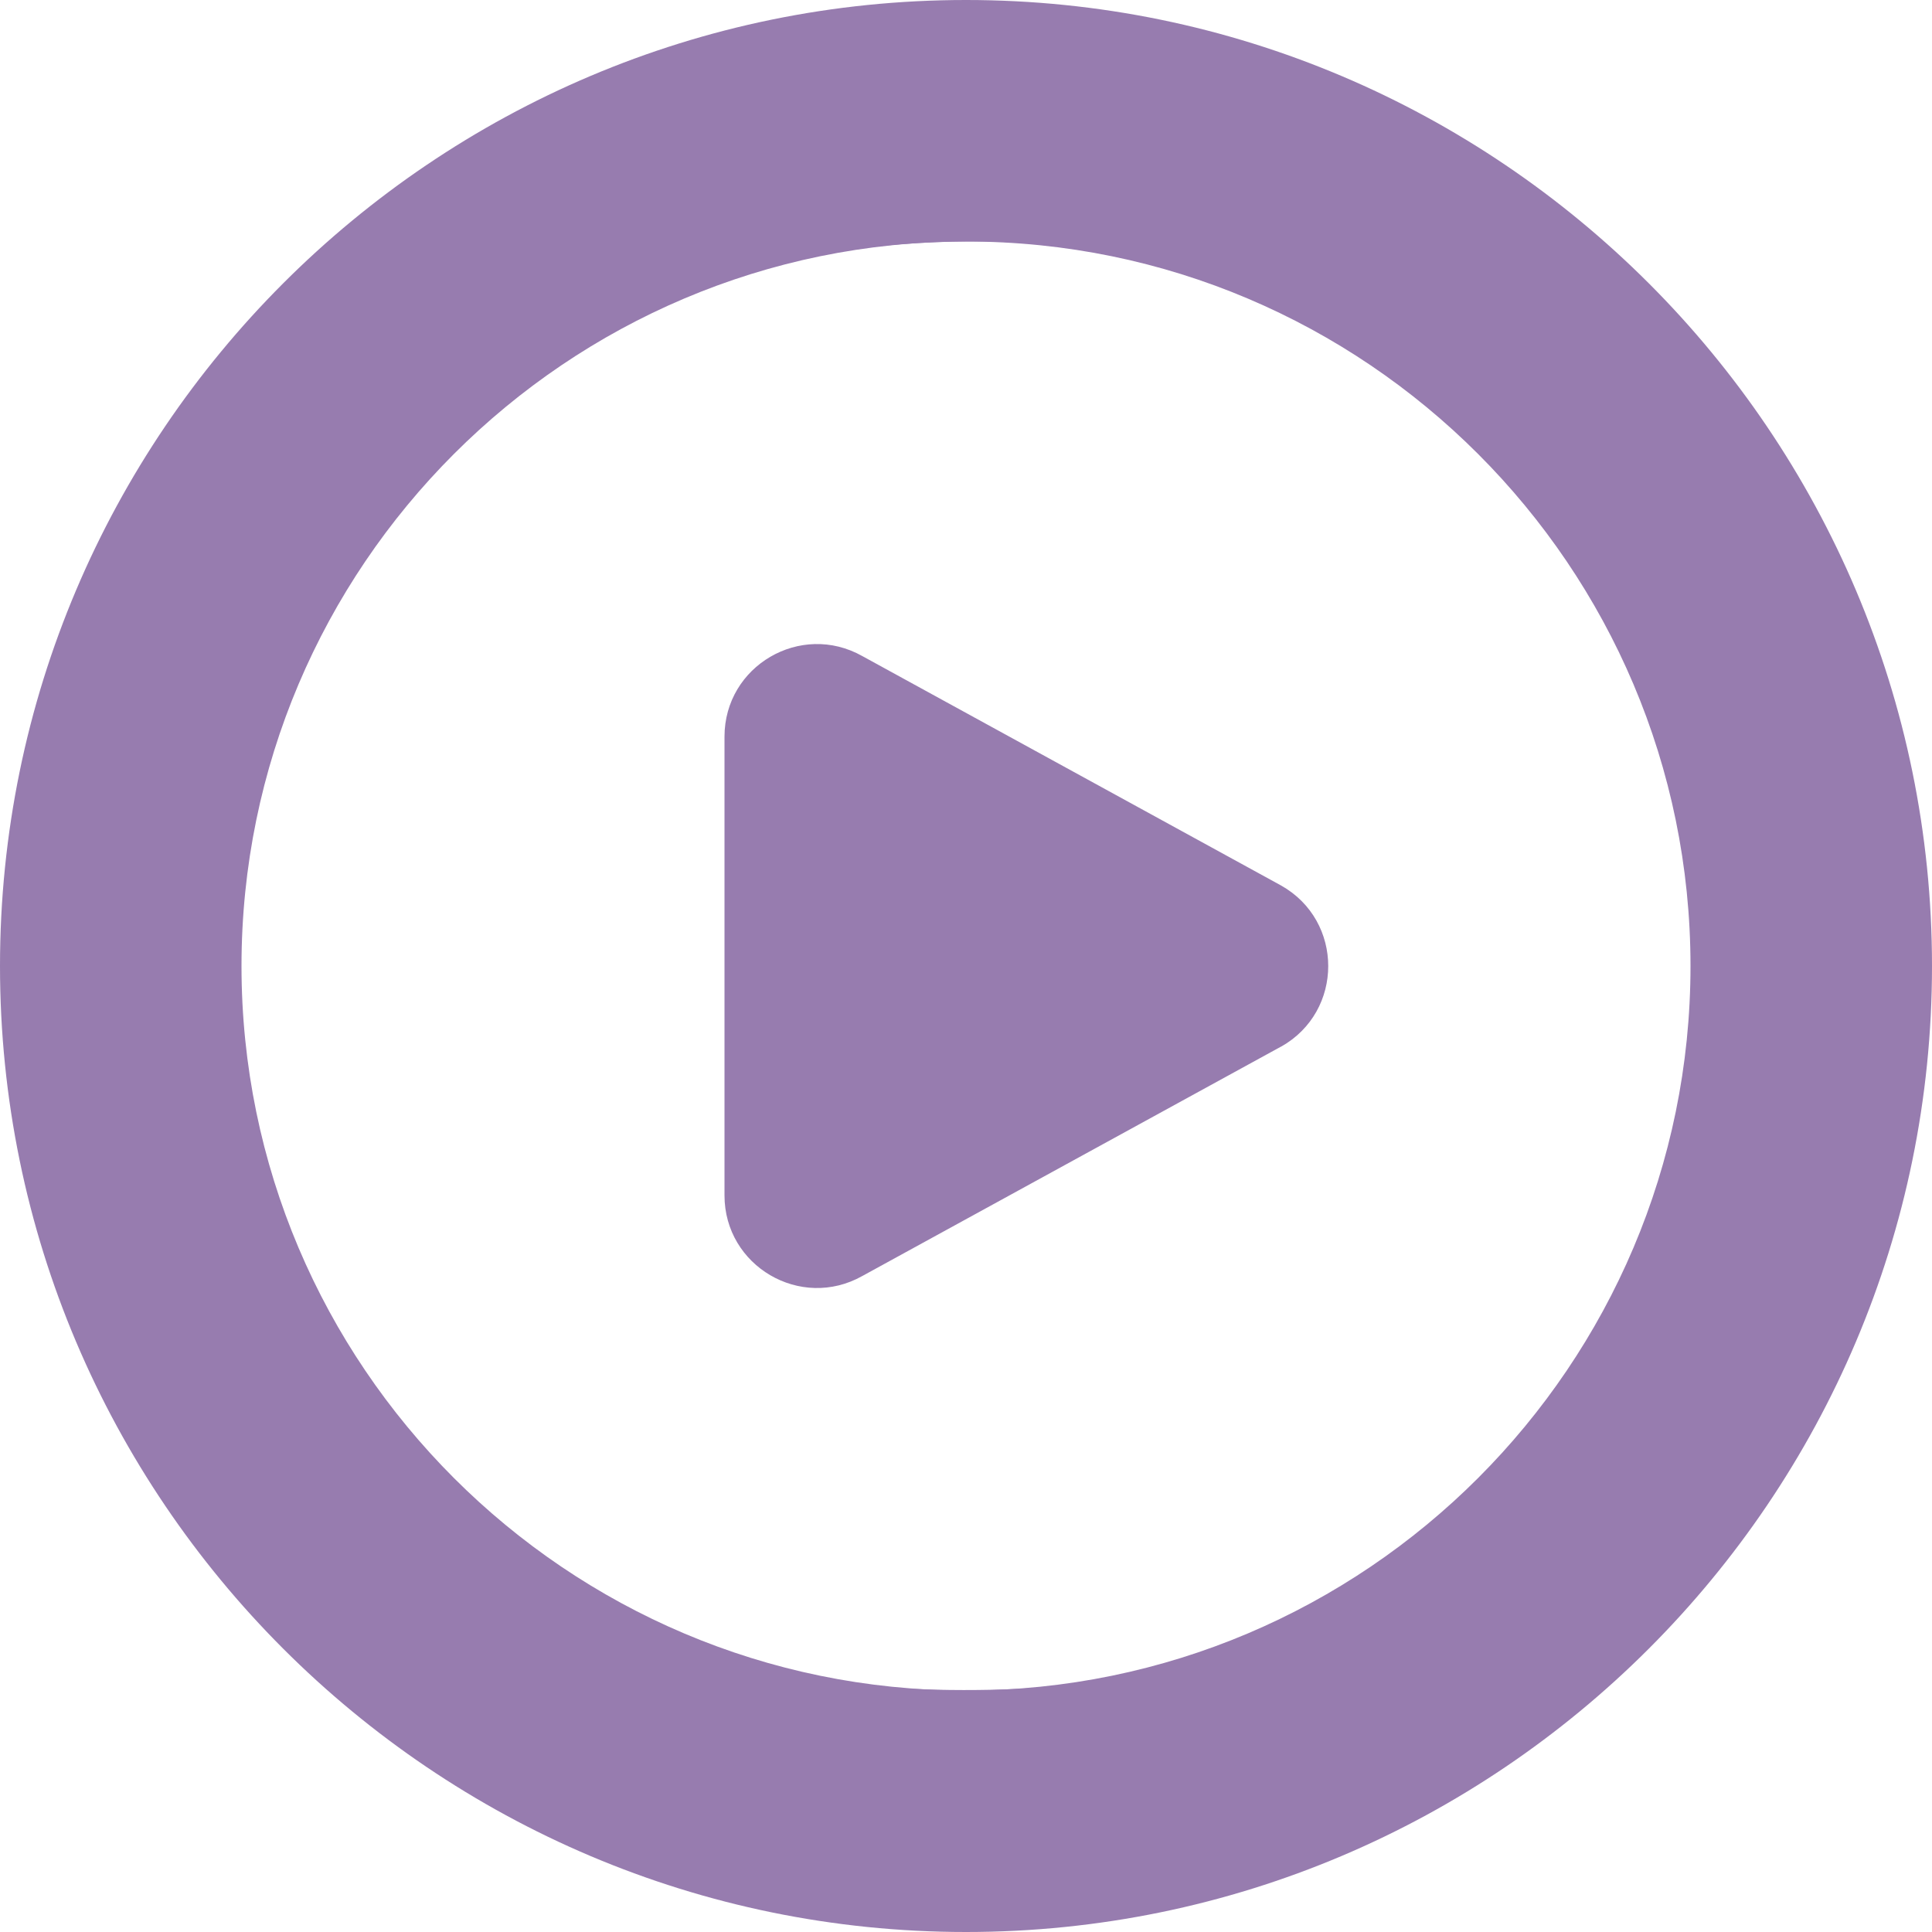
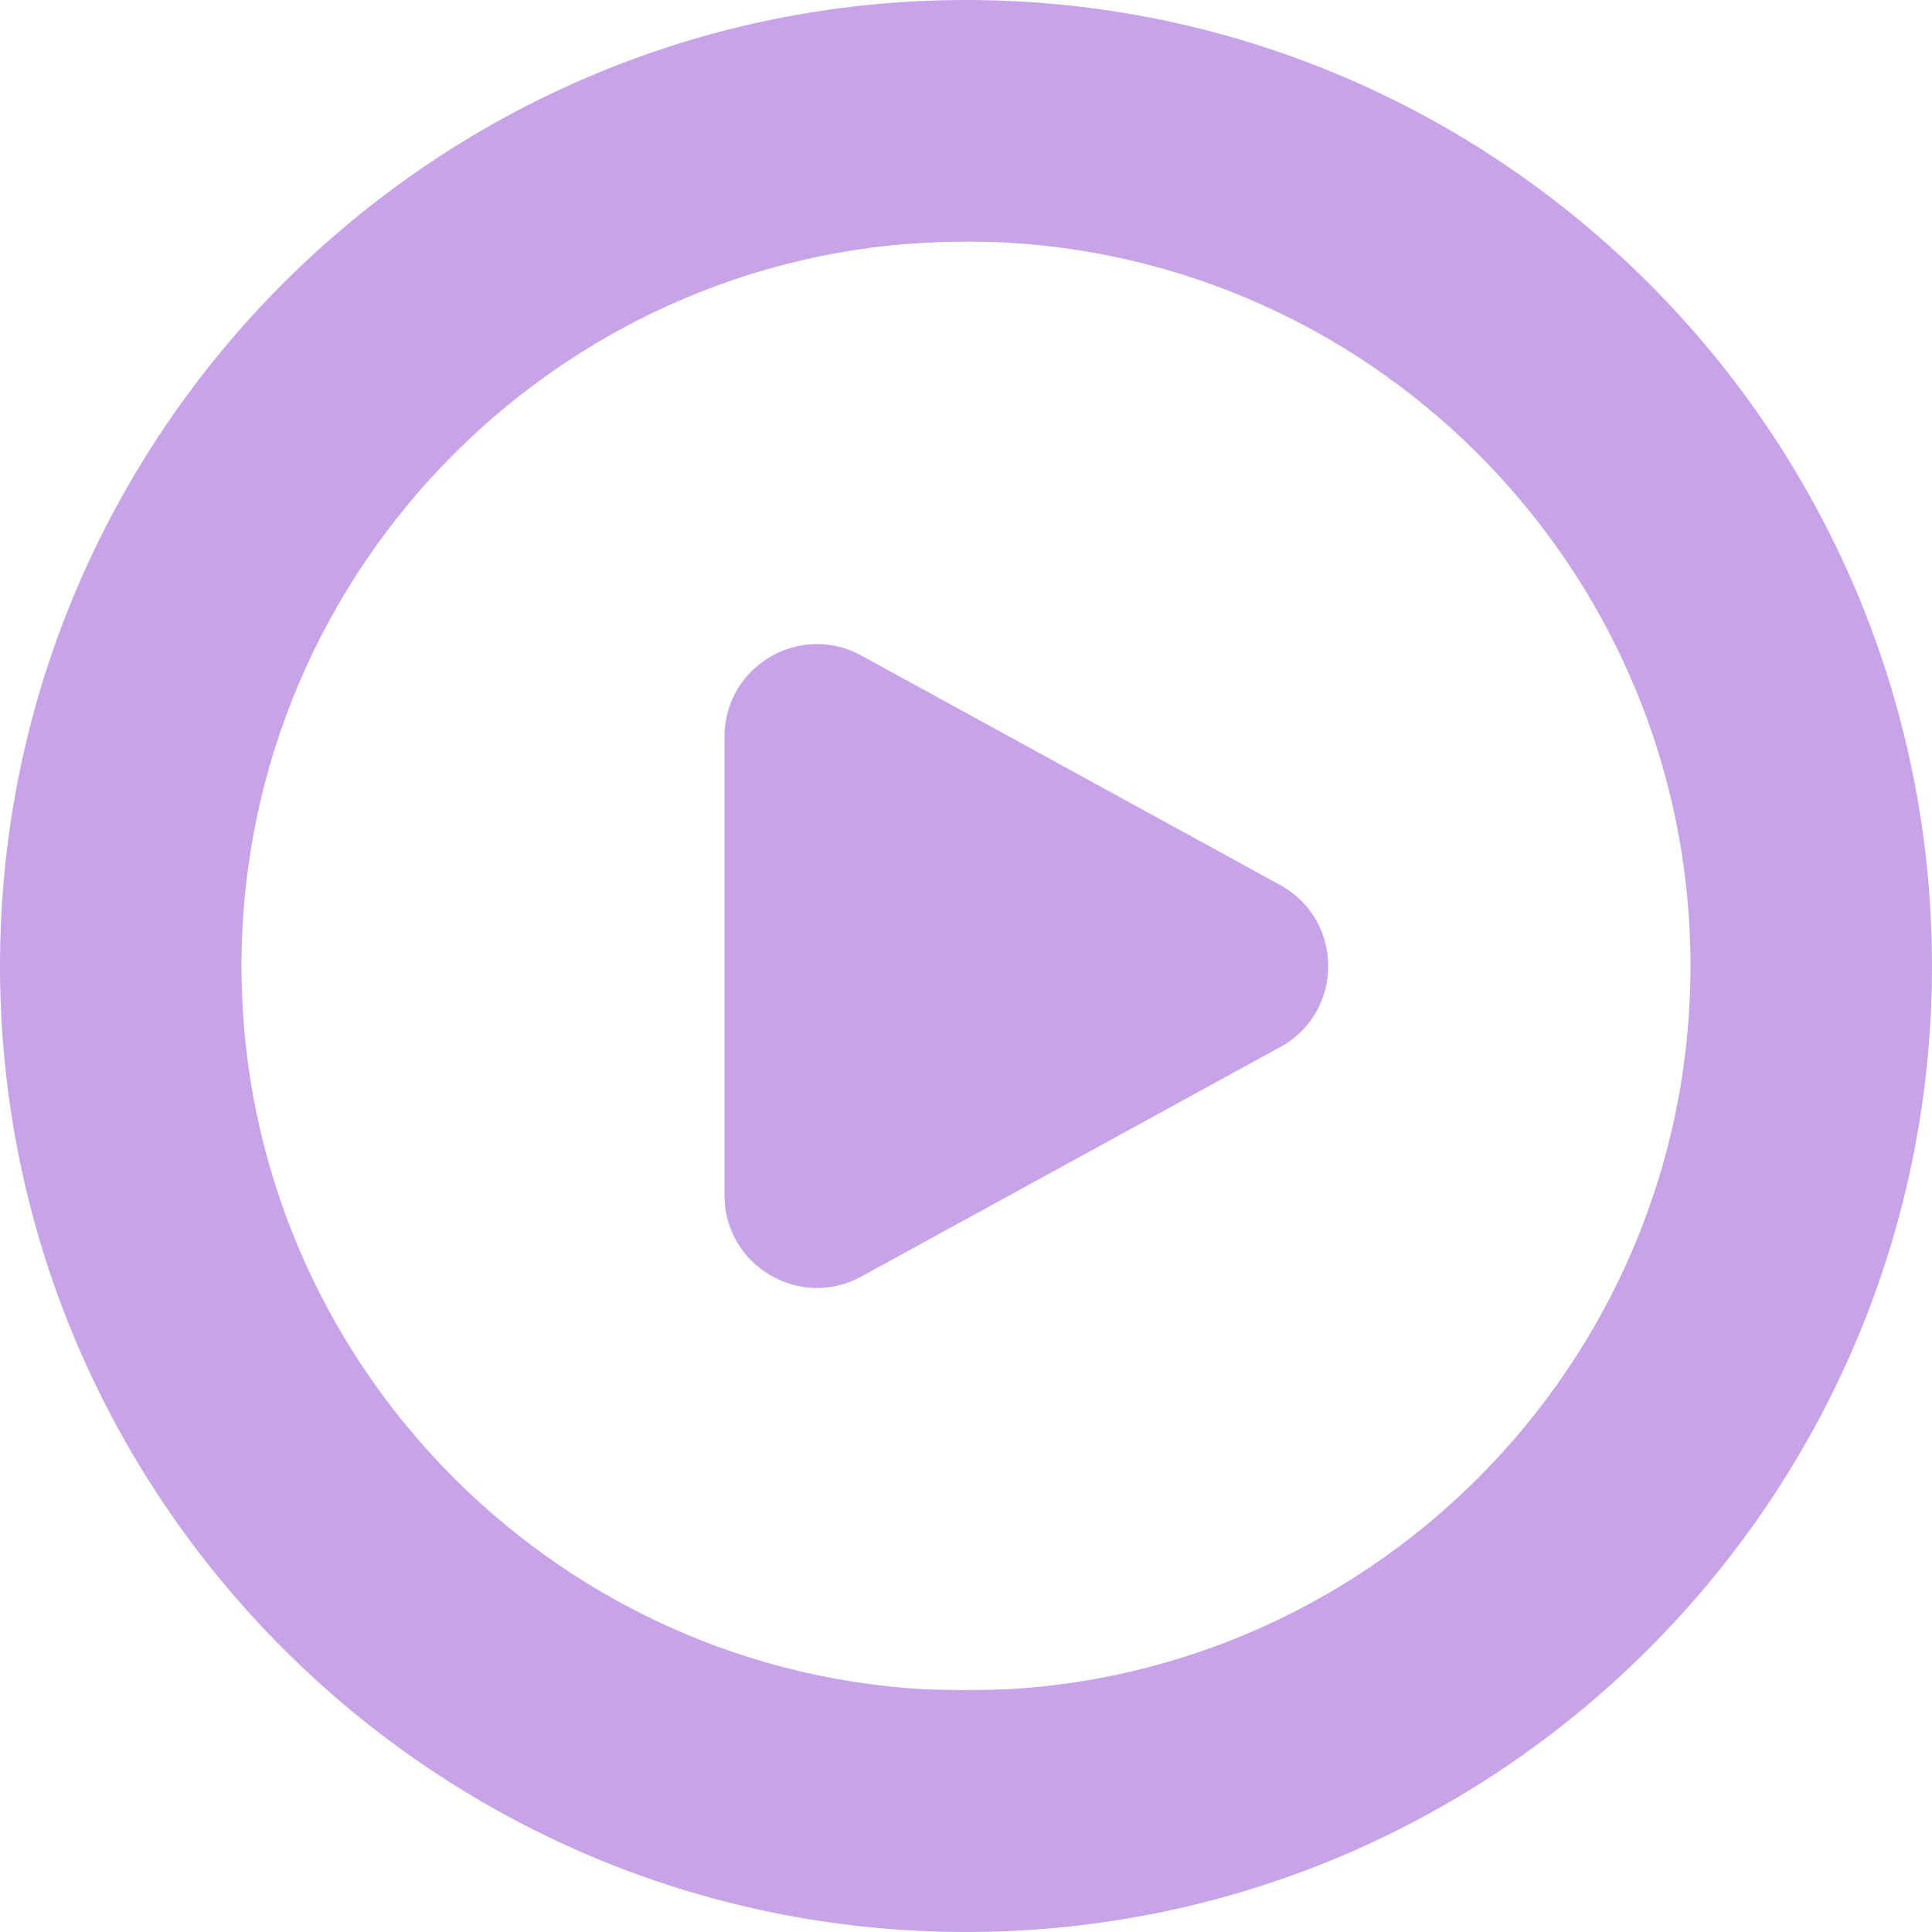
<svg xmlns="http://www.w3.org/2000/svg" id="Layer_1" data-name="Layer 1" viewBox="0 0 24 24" width="512" height="512" version="1.1">
  <defs id="defs1">
    <linearGradient id="linearGradient10">
-       <stop style="stop-color:#977caf;stop-opacity:1;" offset="0" id="stop9" />
-       <stop style="stop-color:#977caf;stop-opacity:1" offset="1" id="stop10" />
+       <stop style="stop-color:#c7a4e7;stop-opacity:1;" offset="0" id="stop9" />
+       <stop style="stop-color:#c7a4e7;stop-opacity:1" offset="1" id="stop10" />
    </linearGradient>
  </defs>
  <path d="m12,0C5.383,0,0,5.383,0,12s5.383,12,12,12,12-5.383,12-12S18.617,0,12,0Zm0,21c-4.963,0-9-4.038-9-9S7.037,3,12,3s9,4.038,9,9-4.037,9-9,9Zm3.914-7.999l-5.202,2.85c-.766.431-1.712-.123-1.712-1.001v-5.699c0-.879.946-1.432,1.712-1.001l5.202,2.85c.781.439.781,1.563,0,2.002Z" id="path1" style="fill-opacity:1;fill:url(#linearGradient10)" />
  <path style="fill:url(#linearGradient10);stroke-width:0.895;fill-opacity:1" d="M 233.175,510.557 C 182.631,505.83 134.957,486.341 94.881,454.024 82.352,443.921 62.218,423.106 52.684,410.4 24.356,372.647 7.93,332.034 2.23,285.651 c -1.868,-15.2 -1.868,-44.102 0,-59.301 C 9.216,169.508 33.054,119.47 72.474,78.904 93.807,56.951 116.003,40.57 142.083,27.533 c 72.18,-36.082 155.584,-36.125 227.595,-0.117 26.466,13.234 48.504,29.481 69.818,51.471 24.343,25.115 42.127,52.633 54.443,84.236 11.949,30.662 17.207,59.042 17.207,92.876 0,41.714 -8.756,78.786 -27.17,115.031 -15.618,30.743 -39.326,60.333 -65.823,82.156 -46.105,37.971 -104.712,58.792 -163.944,58.244 -7.138,-0.066 -16.604,-0.459 -21.035,-0.874 z m 48.066,-63.889 c 63.948,-8.417 119.102,-48.219 147.594,-106.51 26.012,-53.22 26.012,-115.097 0,-168.316 C 400.265,113.392 345.577,73.961 281.063,65.297 262.19,62.763 233.216,63.961 214.825,68.038 119.988,89.058 55.153,177.879 64.504,273.97 c 8.656,88.954 77.278,160.668 165.199,172.641 12.241,1.667 39.082,1.697 51.538,0.057 z" id="path2" transform="scale(0.046875)" />
  <path style="fill:url(#linearGradient10);stroke-width:0.895;fill-opacity:1" d="m 208.334,339.31 c -4.198,-1.498 -8.897,-5.039 -11.455,-8.632 -4.404,-6.185 -4.431,-6.633 -4.431,-74.658 0,-70.007 -0.052,-69.276 5.411,-75.881 5.917,-7.154 17.091,-10.597 25.445,-7.84 4.638,1.531 118.453,63.981 121.049,66.419 3.847,3.614 6.968,11.354 6.968,17.281 0,5.933 -3.122,13.668 -6.979,17.292 -2.409,2.263 -115.854,64.639 -120.475,66.241 -3.992,1.384 -11.326,1.279 -15.533,-0.222 z" id="path3" transform="scale(0.046875)" />
</svg>
